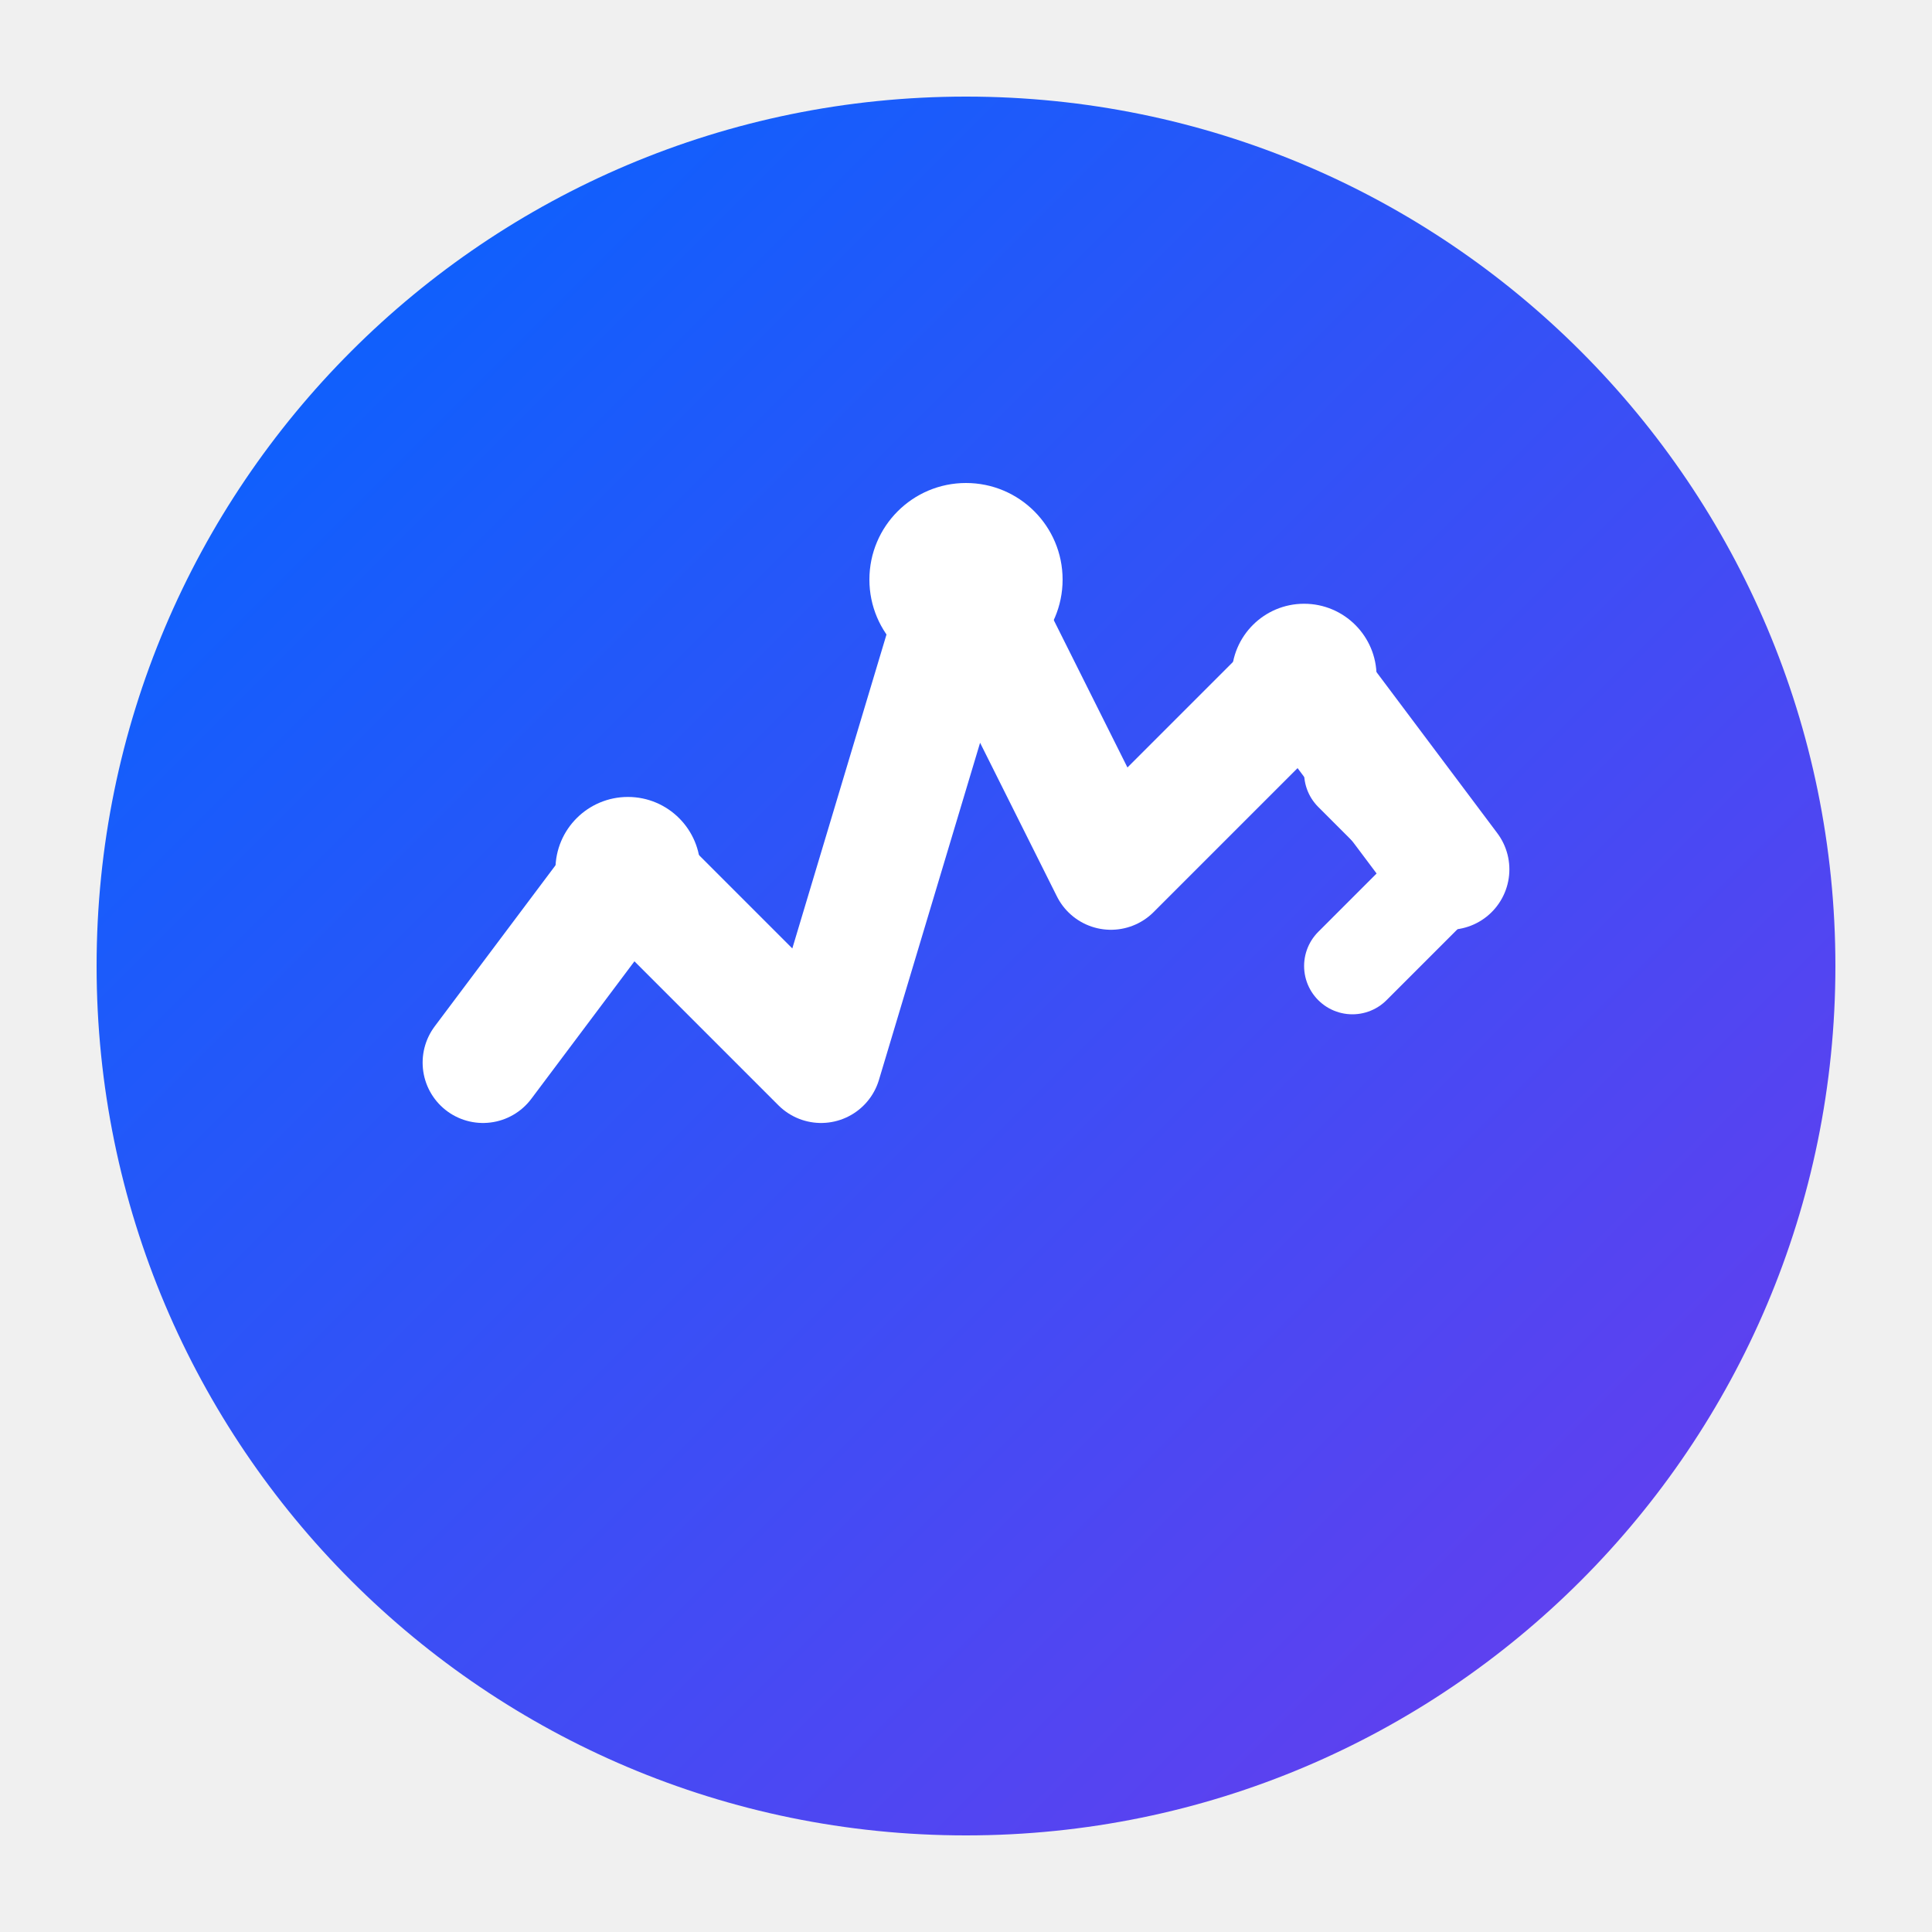
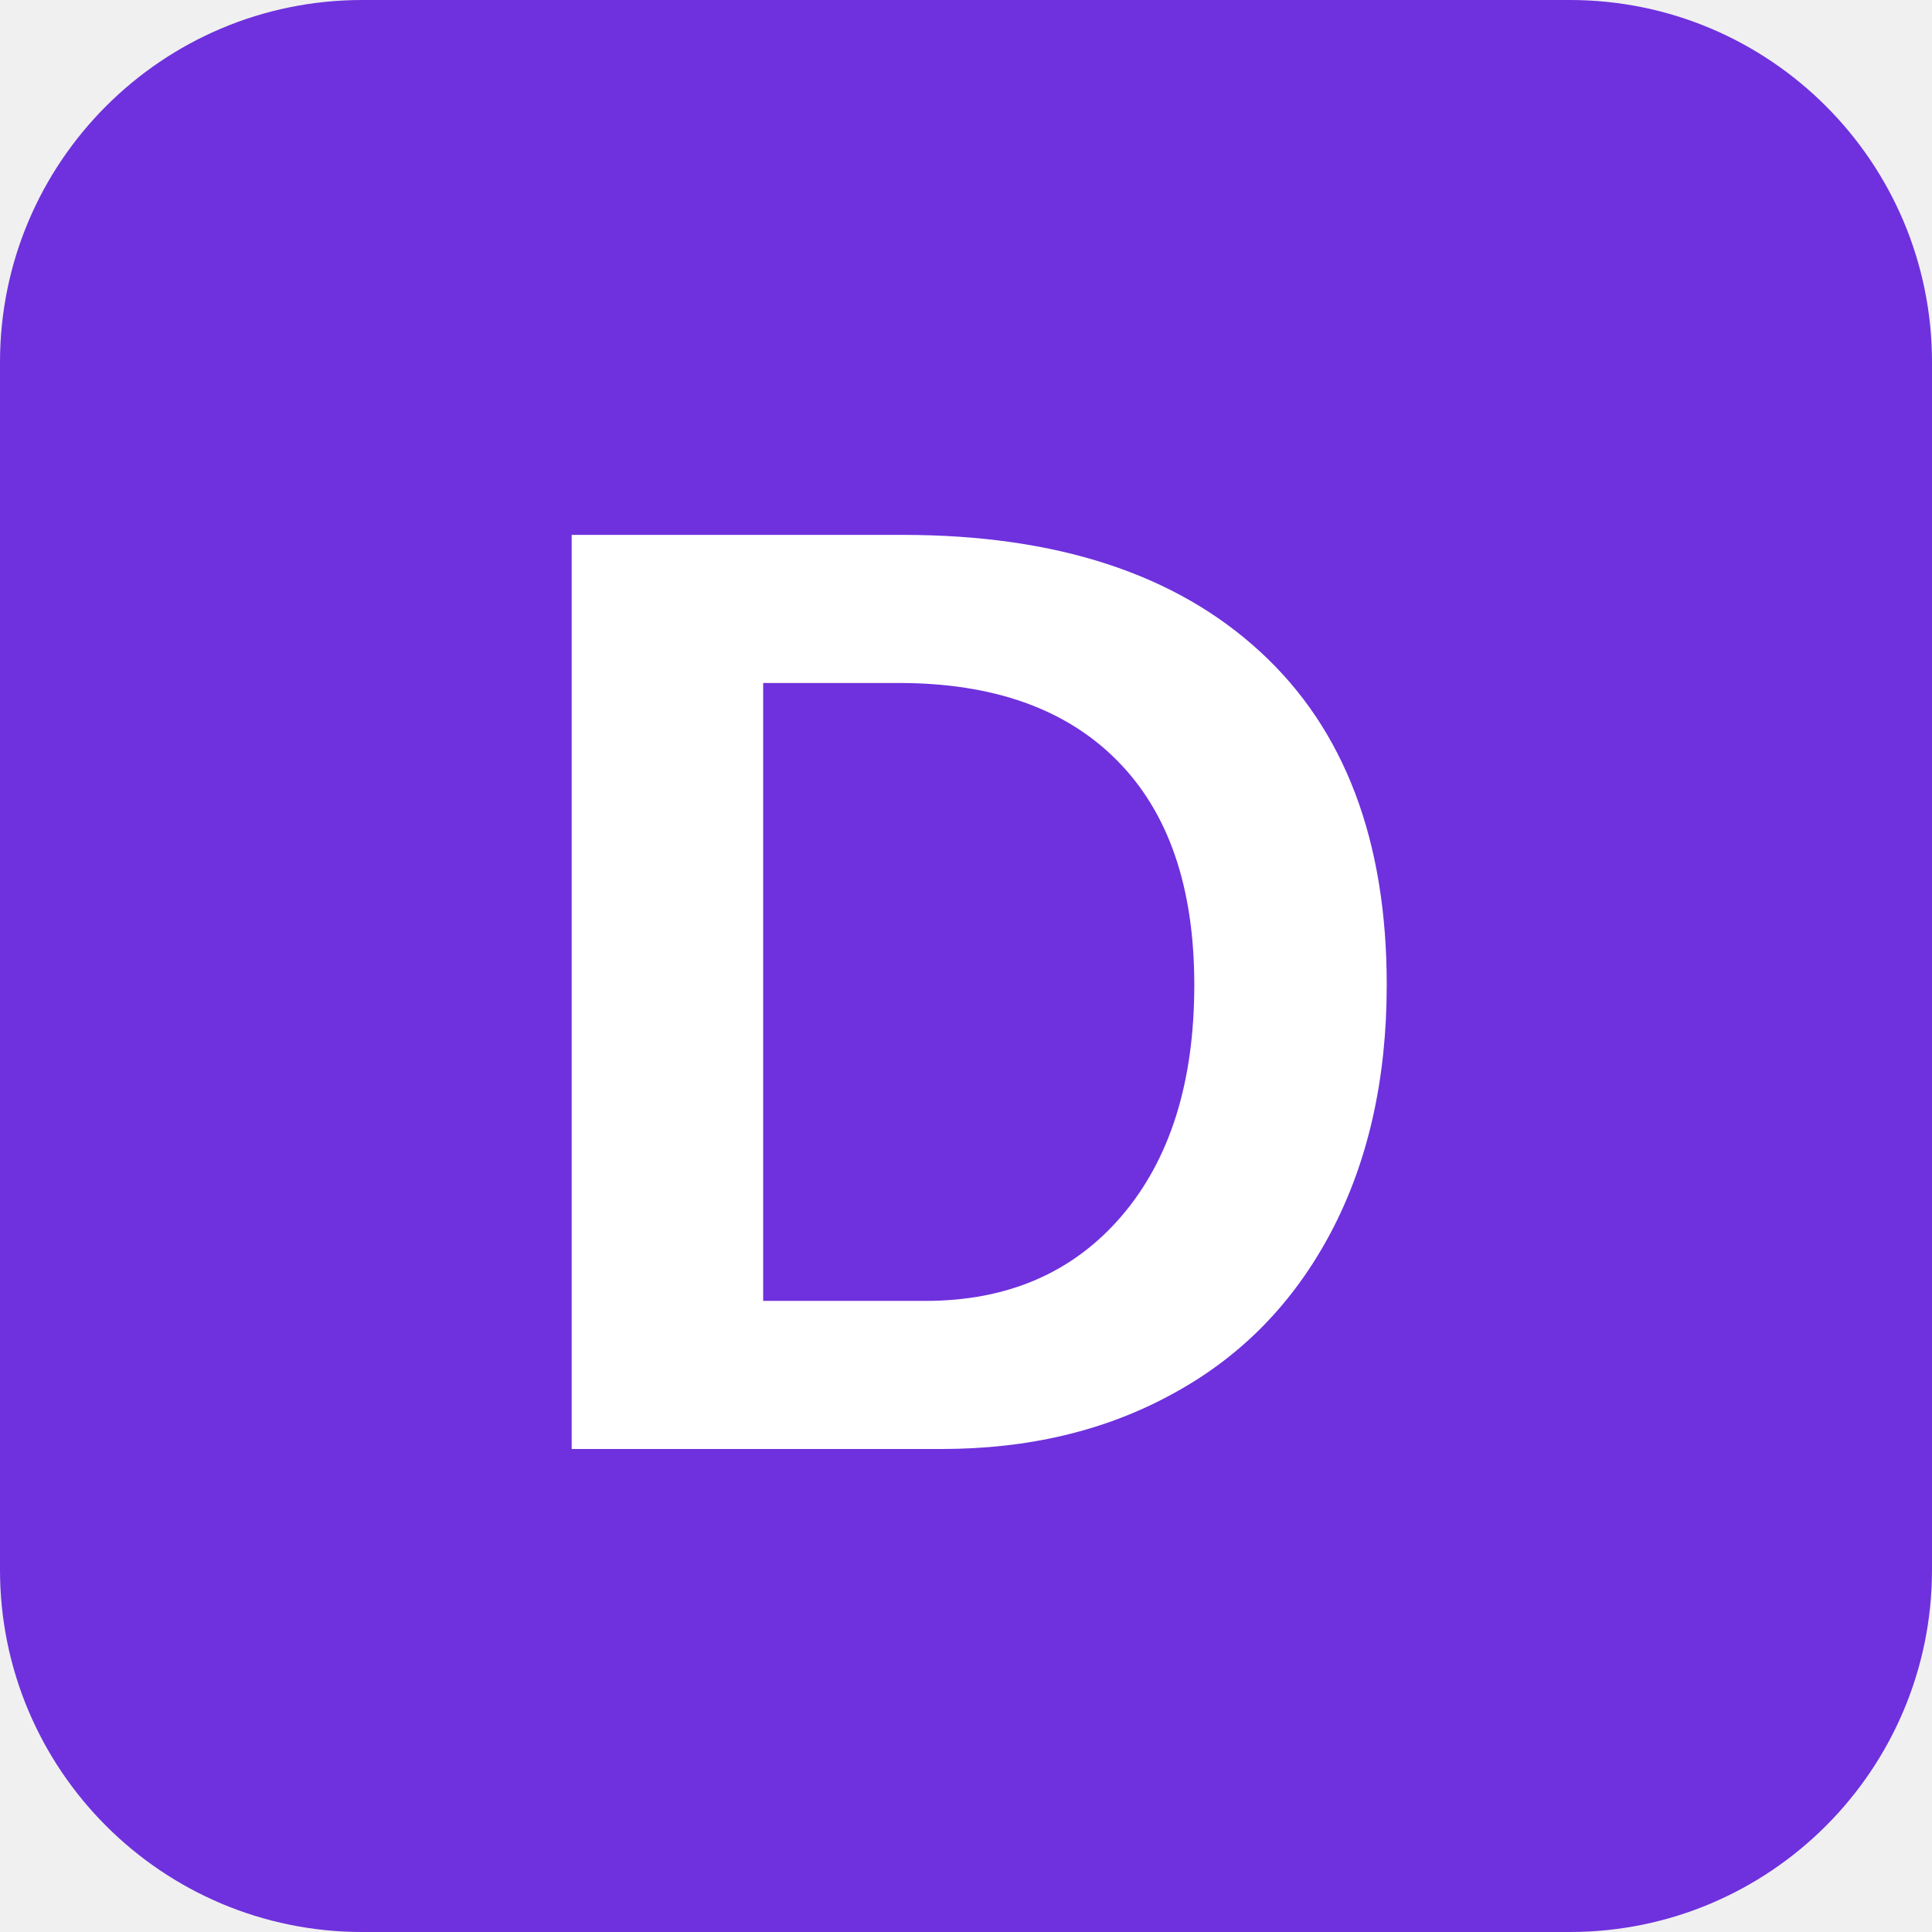
- <svg xmlns="http://www.w3.org/2000/svg" viewBox="0 0 40 40" fill="none">
-   <defs>
-     <linearGradient id="momentum-gradient" x1="0%" y1="0%" x2="100%" y2="100%">
-       <stop offset="0%" style="stop-color:#0066FF;stop-opacity:1" />
-       <stop offset="100%" style="stop-color:#6E3AED;stop-opacity:1" />
-     </linearGradient>
-   </defs>
-   <circle cx="20" cy="20" r="18" fill="url(#momentum-gradient)" />
-   <path d="M 10 22 L 13 18 L 17 22 L 20 12 L 23 18 L 27 14 L 30 18" stroke="white" stroke-width="2.5" stroke-linecap="round" stroke-linejoin="round" fill="none" />
-   <circle cx="13" cy="18" r="1.5" fill="white" />
-   <circle cx="20" cy="12" r="2" fill="white" />
-   <circle cx="27" cy="14" r="1.5" fill="white" />
-   <path d="M30 18 L28 16 M30 18 L28 20" stroke="white" stroke-width="2" stroke-linecap="round" />
+ <svg xmlns="http://www.w3.org/2000/svg" viewBox="0 0 32 32">
+   <rect width="32" height="32" rx="6" fill="#6E31DD" />
+   <text x="8" y="24" font-family="Arial, sans-serif" font-weight="700" font-size="22" fill="#FFFFFF">D</text>
</svg>
